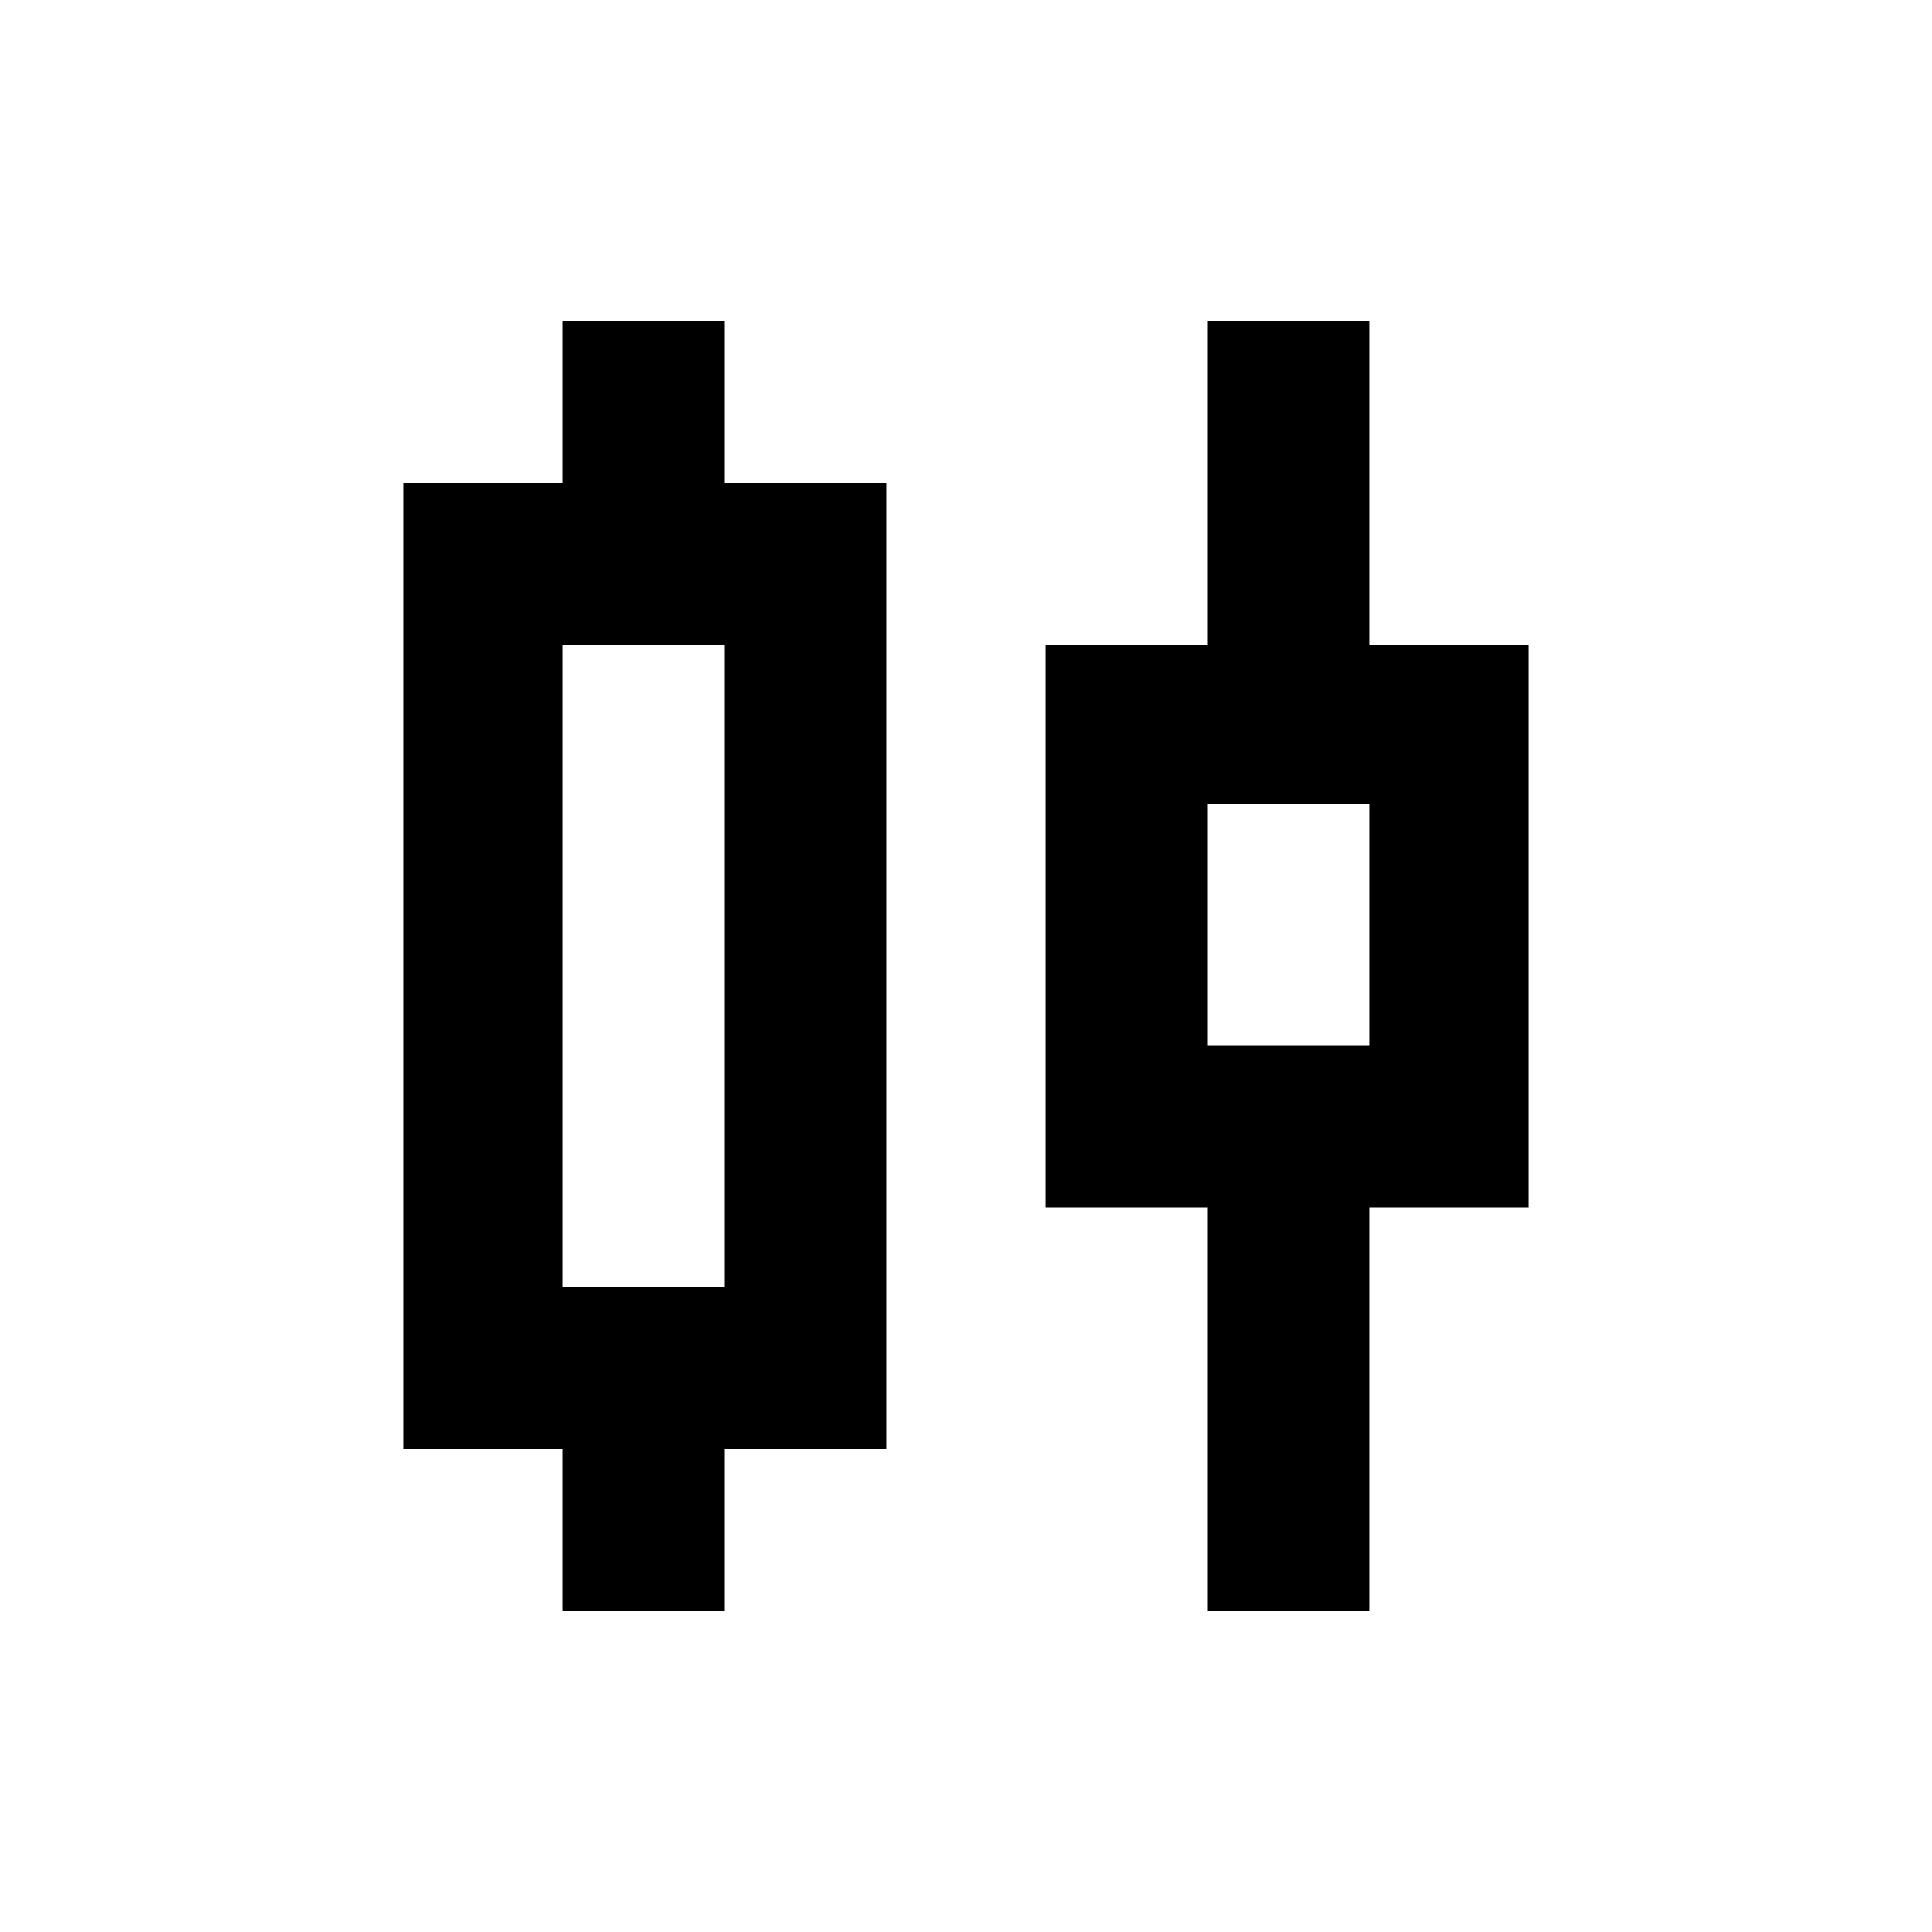
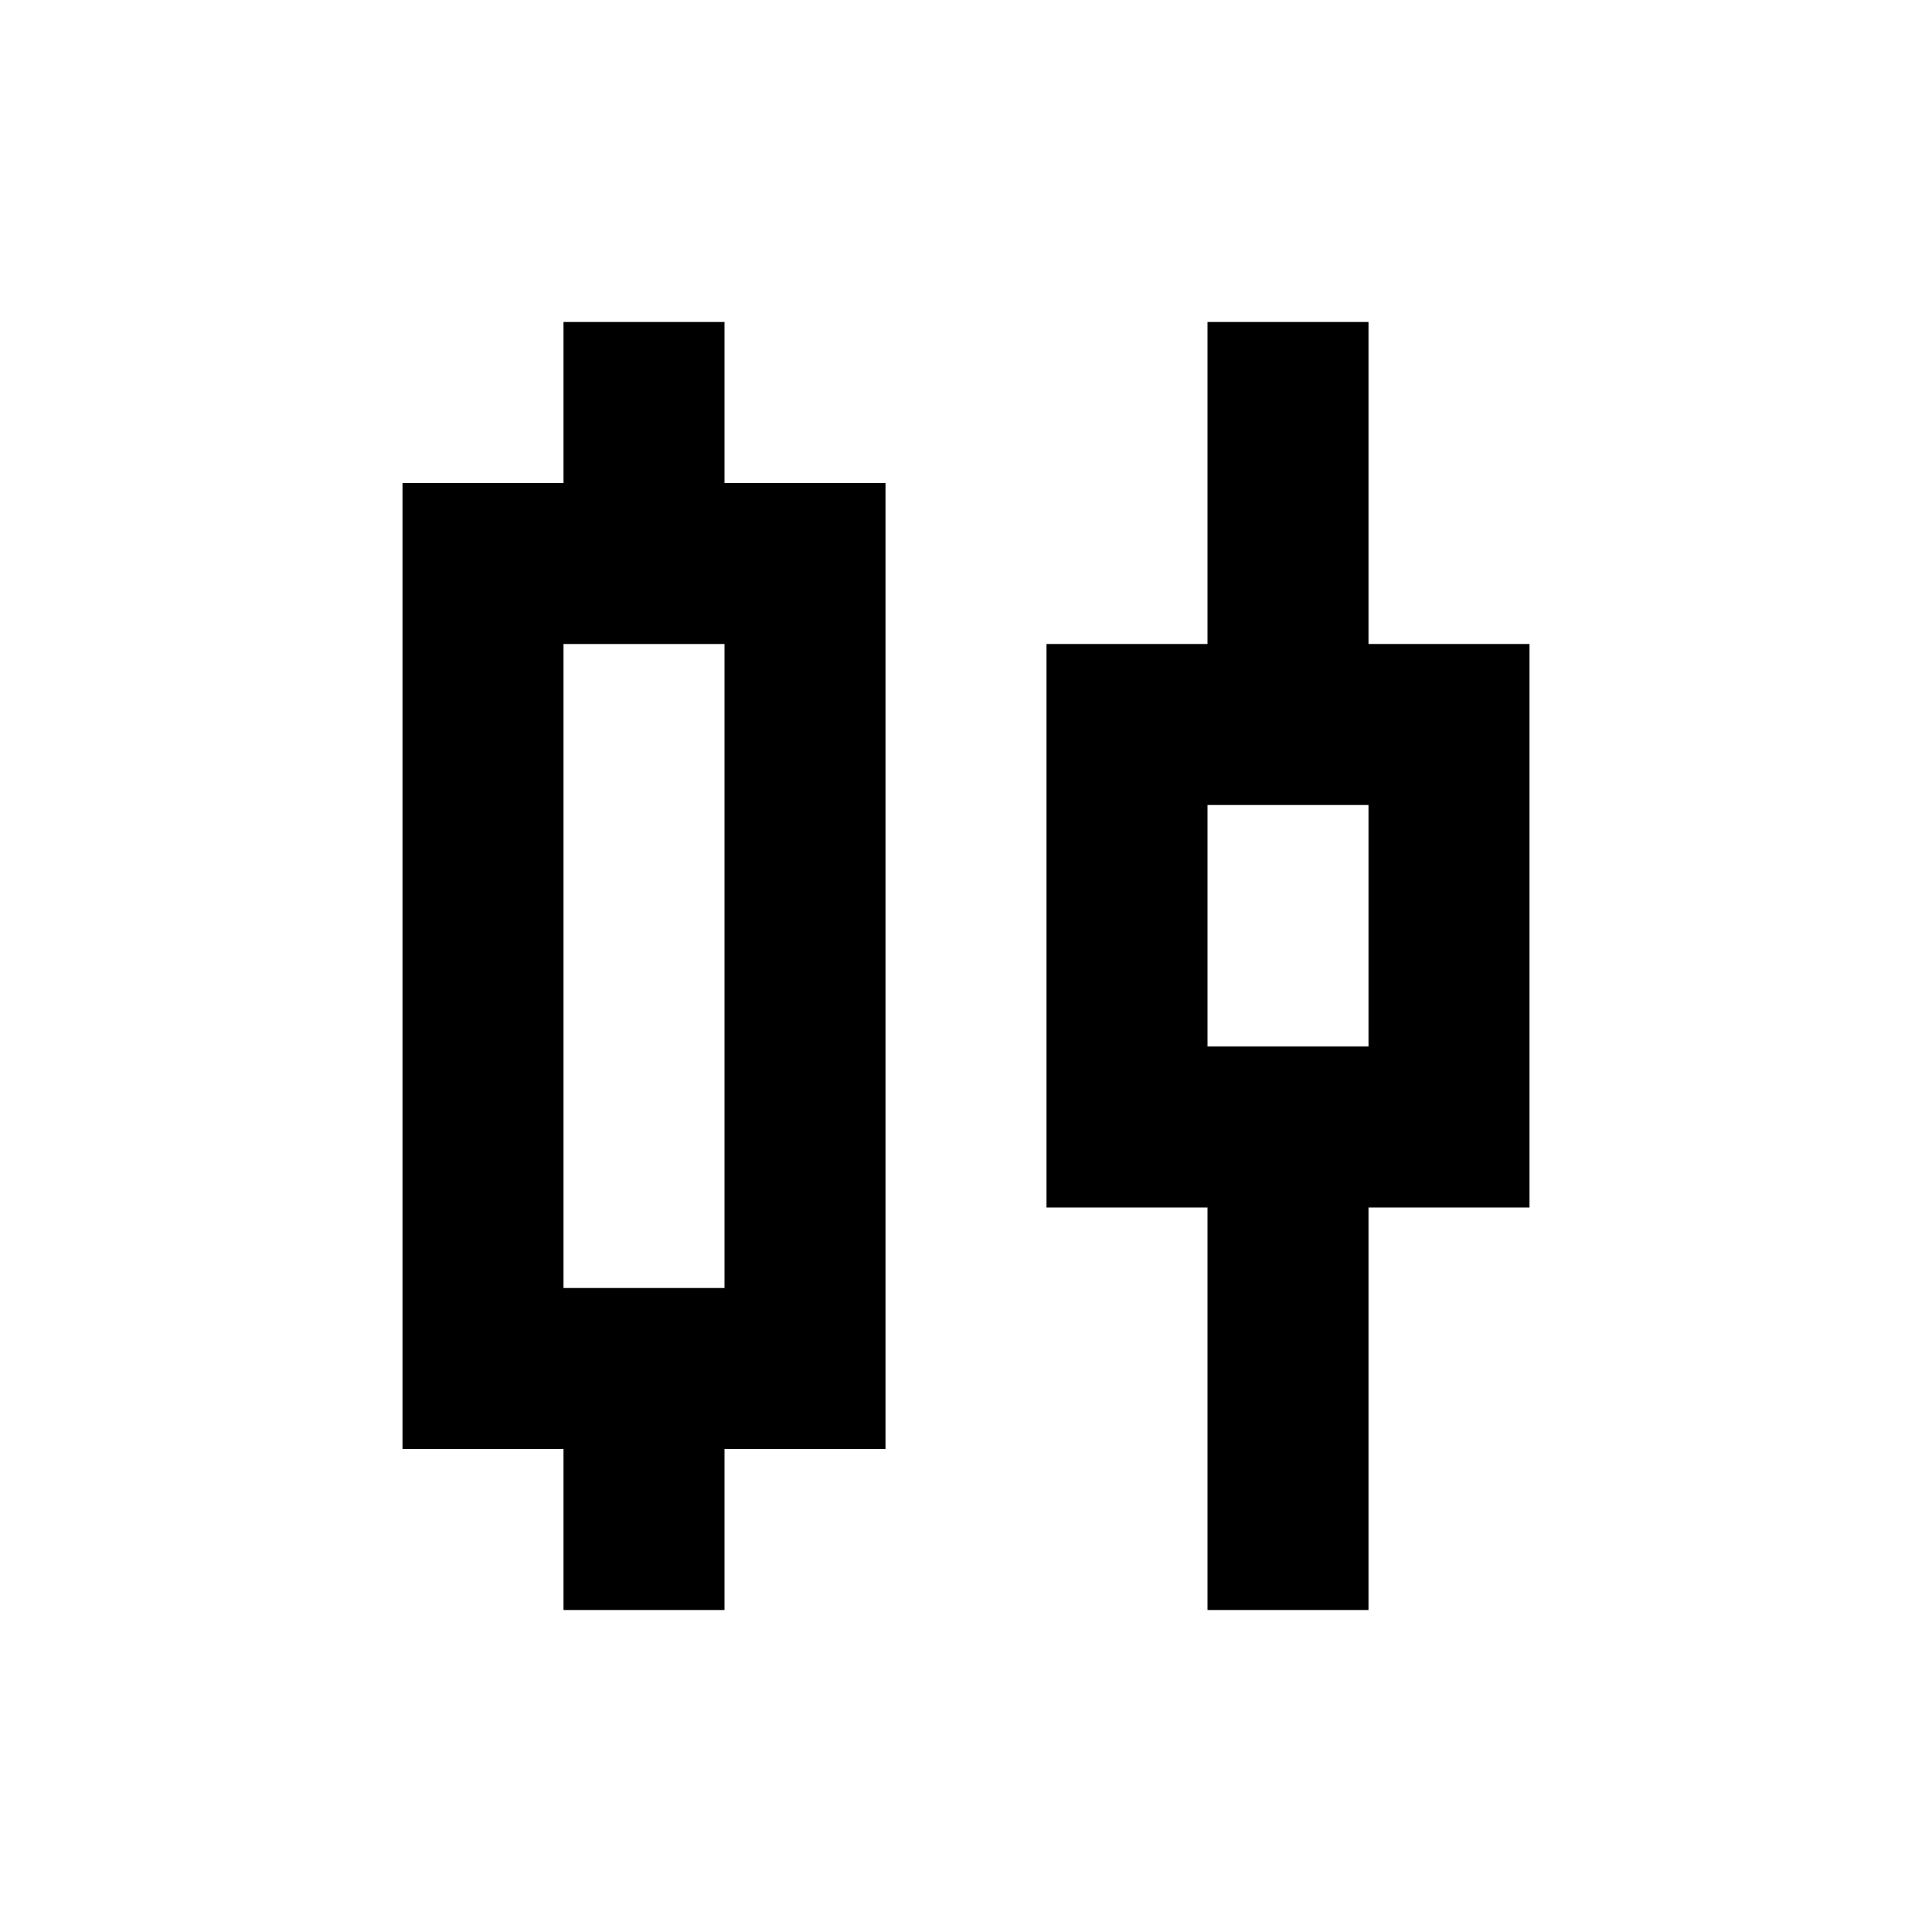
- <svg xmlns="http://www.w3.org/2000/svg" viewBox="0 0 512 512">
-   <path d="m192 85l-43 0 0 43-42 0 0 256 42 0 0 43 43 0 0-43 43 0 0-256-43 0z m0 256l-43 0 0-170 43 0z m213-170l-42 0 0-86-43 0 0 86-43 0 0 149 43 0 0 107 43 0 0-107 42 0z m-42 106l-43 0 0-64 43 0z" />
+ <svg xmlns="http://www.w3.org/2000/svg" fill="none" height="24" viewBox="0 0 24 24" width="24">
+   <g fill="#000">
+     <path d="m9 4h-2v2h-2v12h2v2h2v-2h2v-12h-2zm0 12h-2v-8h2z" />
+     <path d="m19 8h-2v-4h-2v4h-2v7h2v5h2v-5h2zm-2 5h-2v-3h2z" />
+   </g>
</svg>
